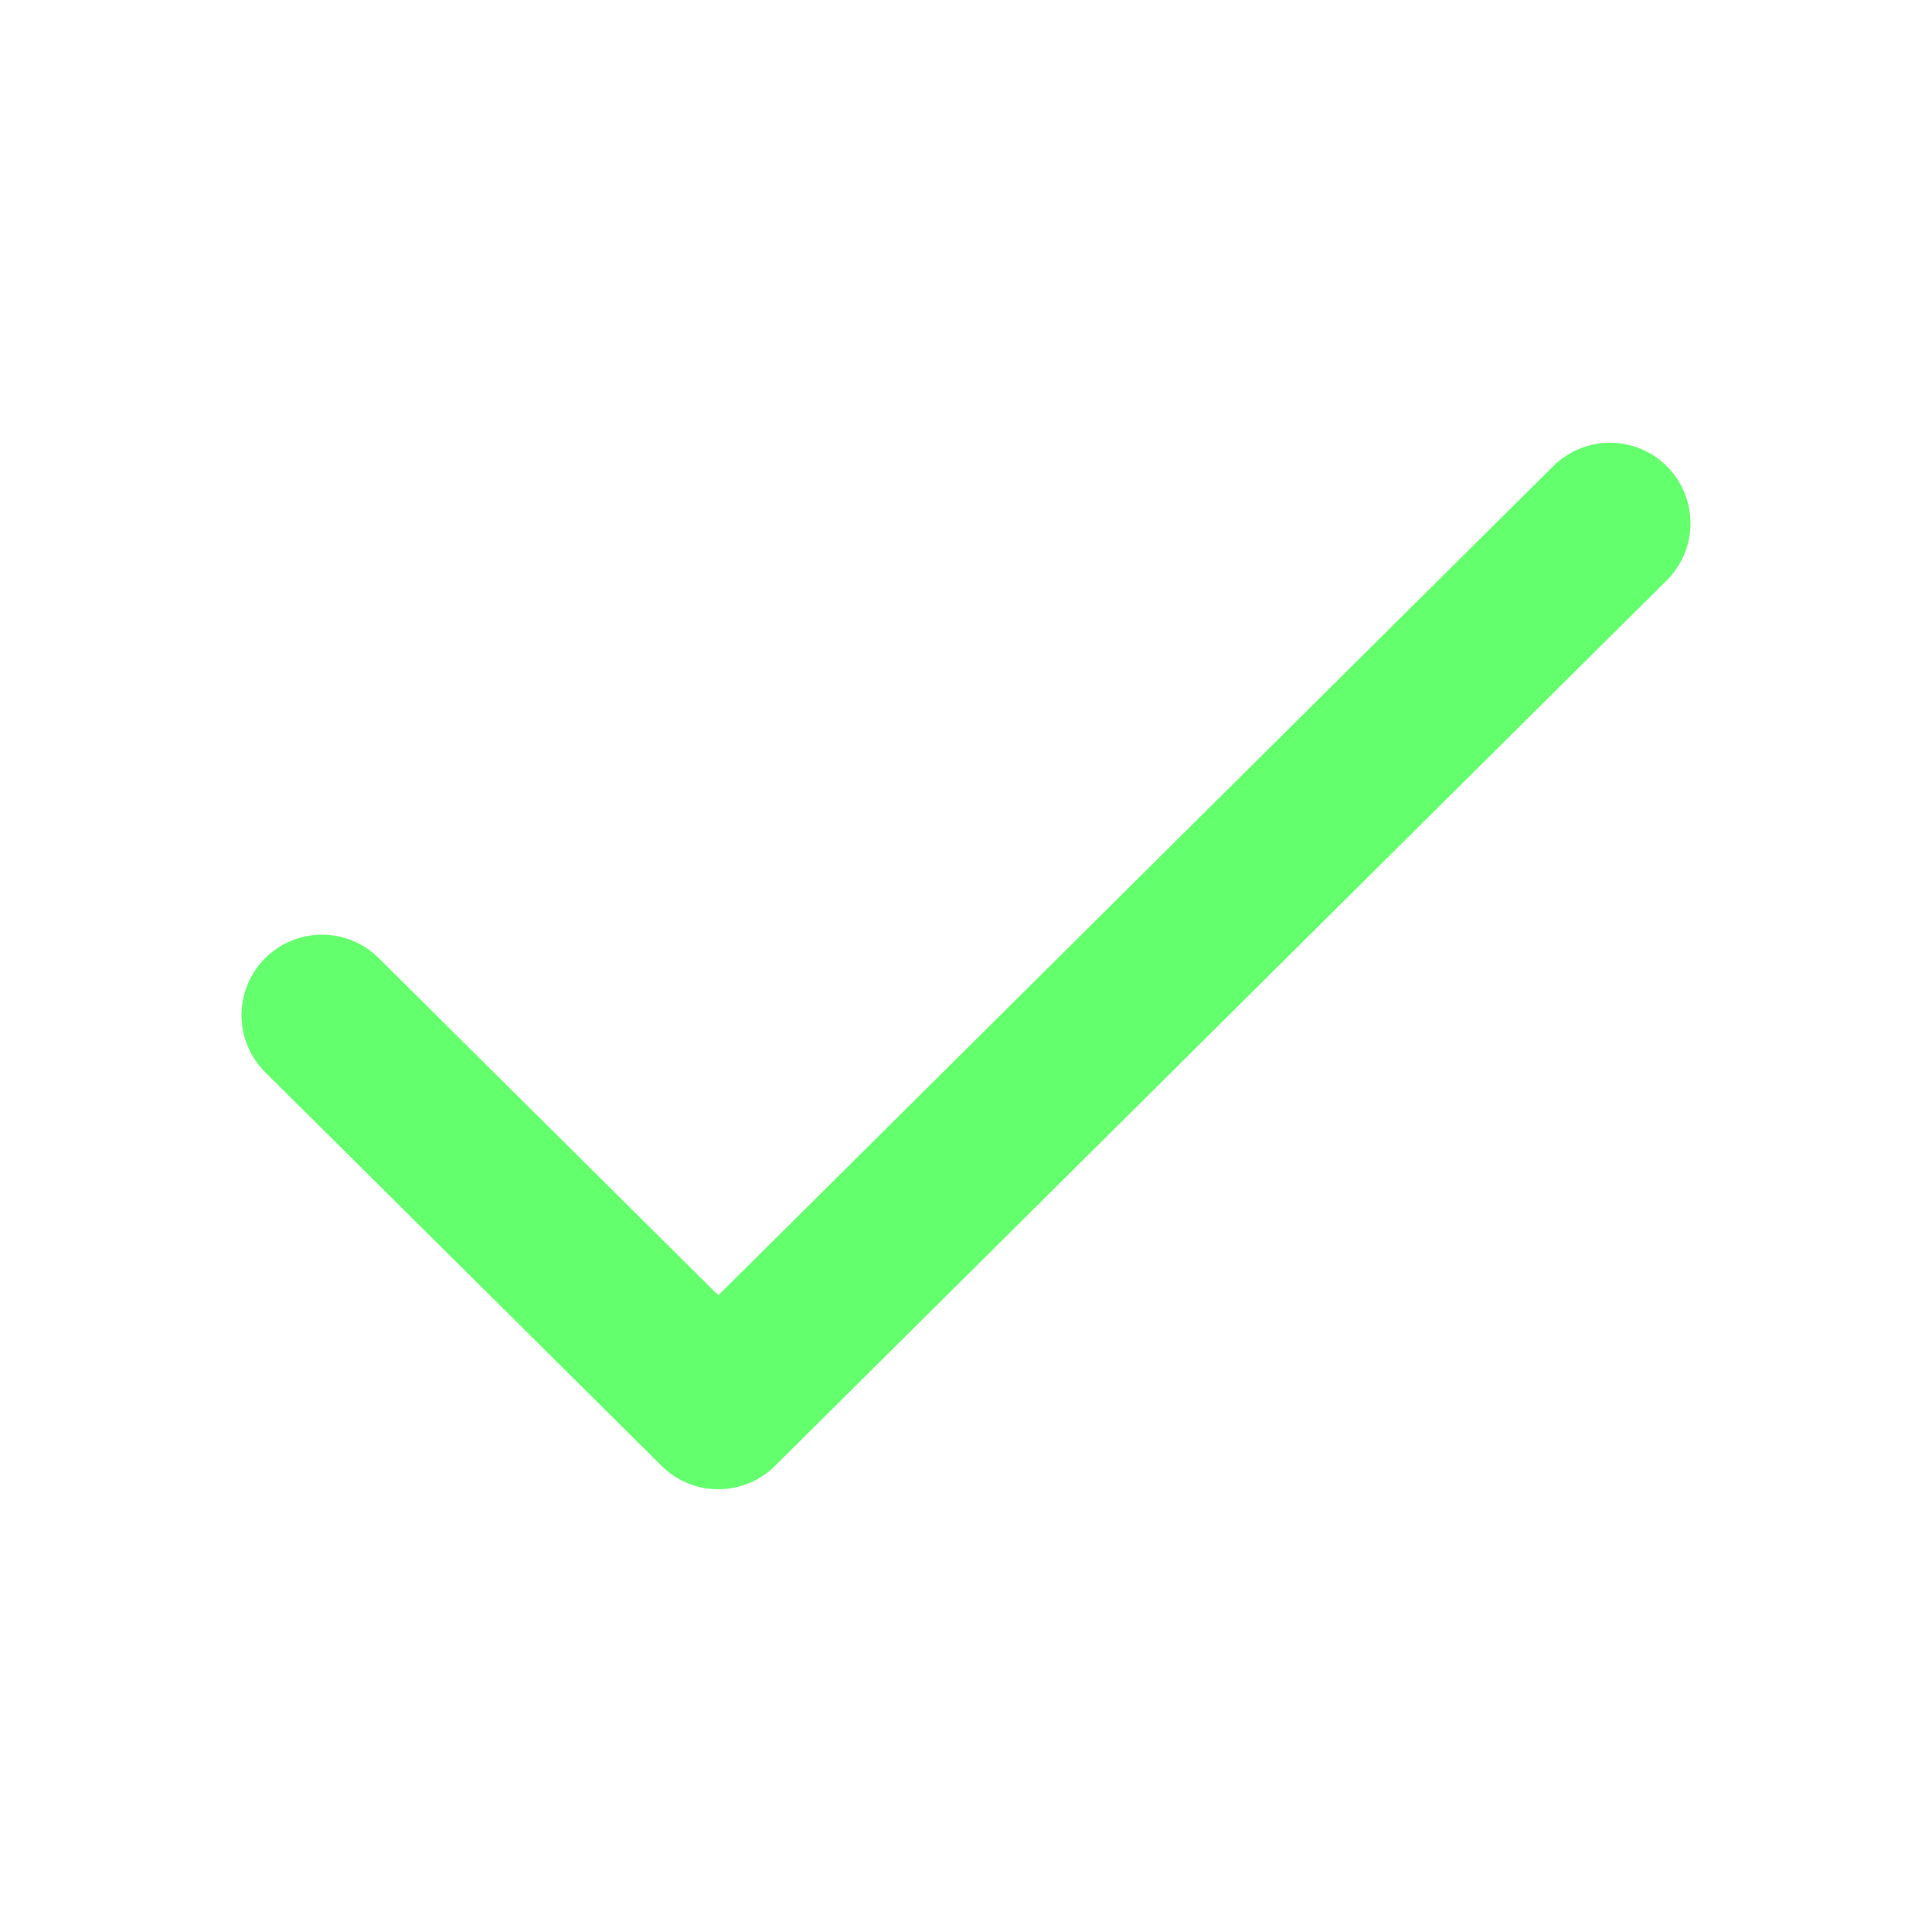
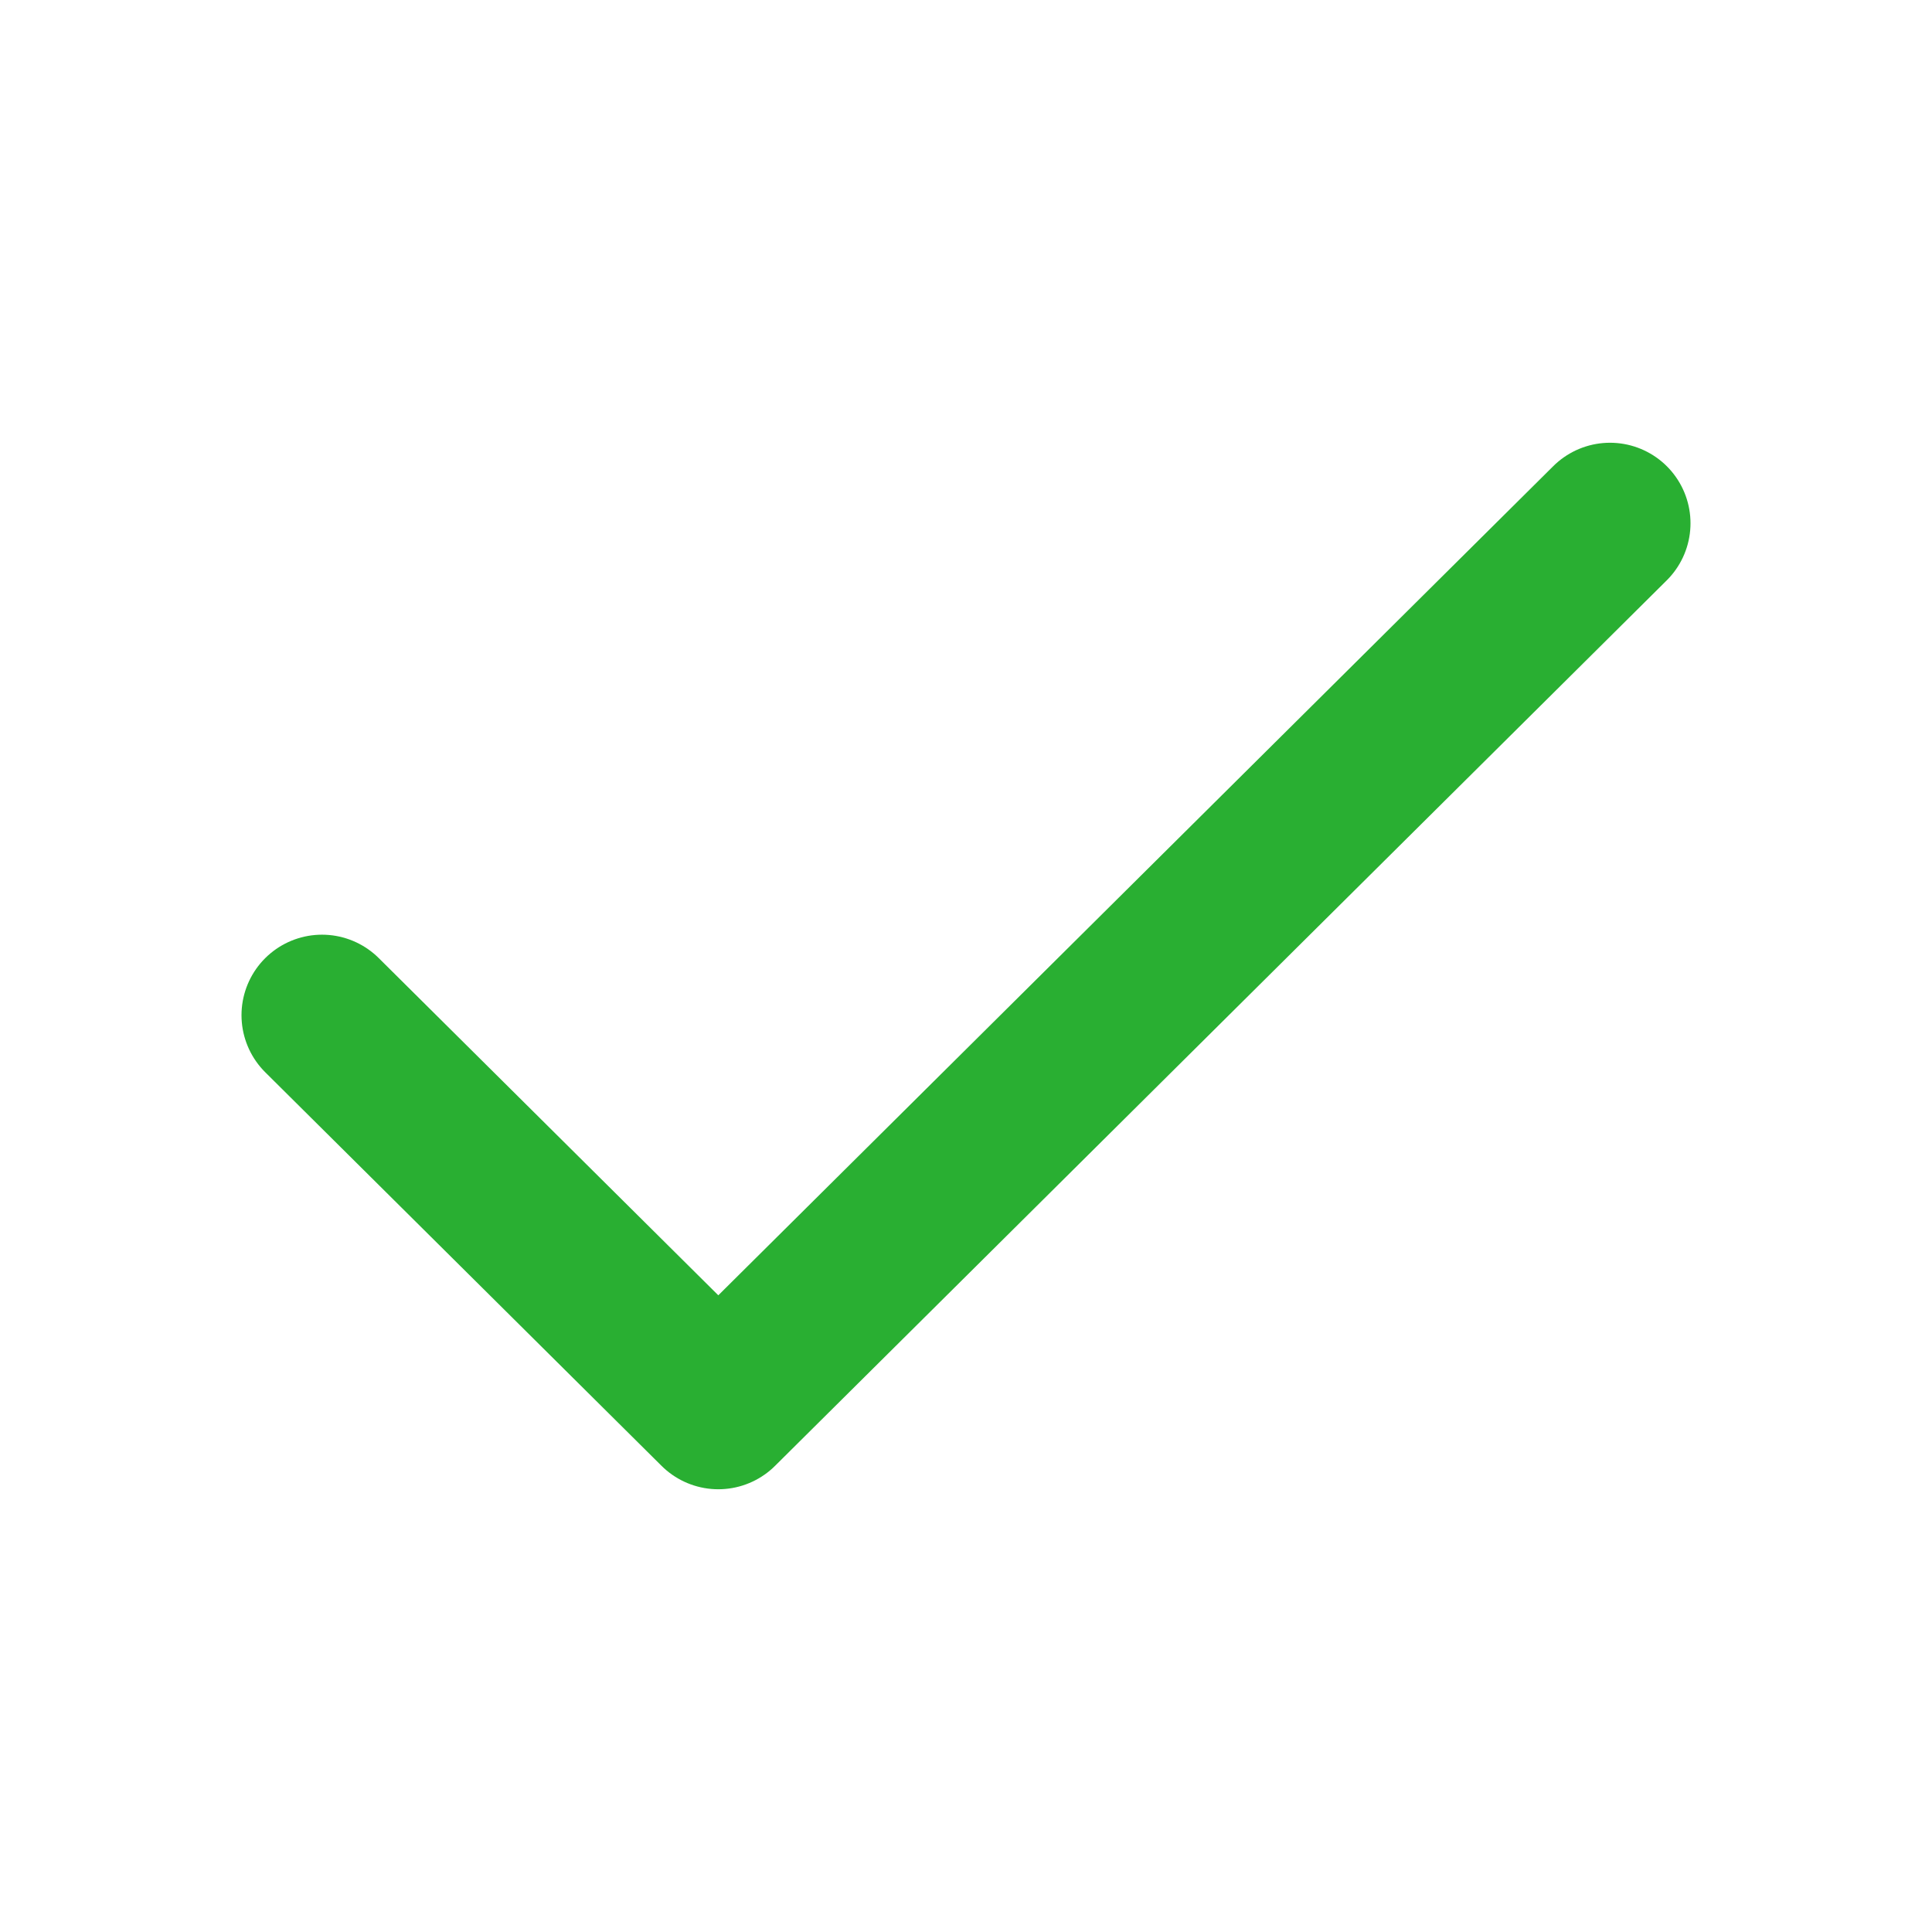
<svg xmlns="http://www.w3.org/2000/svg" width="800px" height="800px" viewBox="0 0 24 24" fill="none">
-   <path d="M4 12.611L8.923 17.5L20 6.5" stroke="rgb(99, 255, 109)" stroke-width="2" stroke-linecap="round" stroke-linejoin="round" />
+   <path d="M4 12.611L8.923 17.5L20 6.5" stroke="rgb(41, 175, 50)" stroke-width="2" stroke-linecap="round" stroke-linejoin="round" />
</svg>
